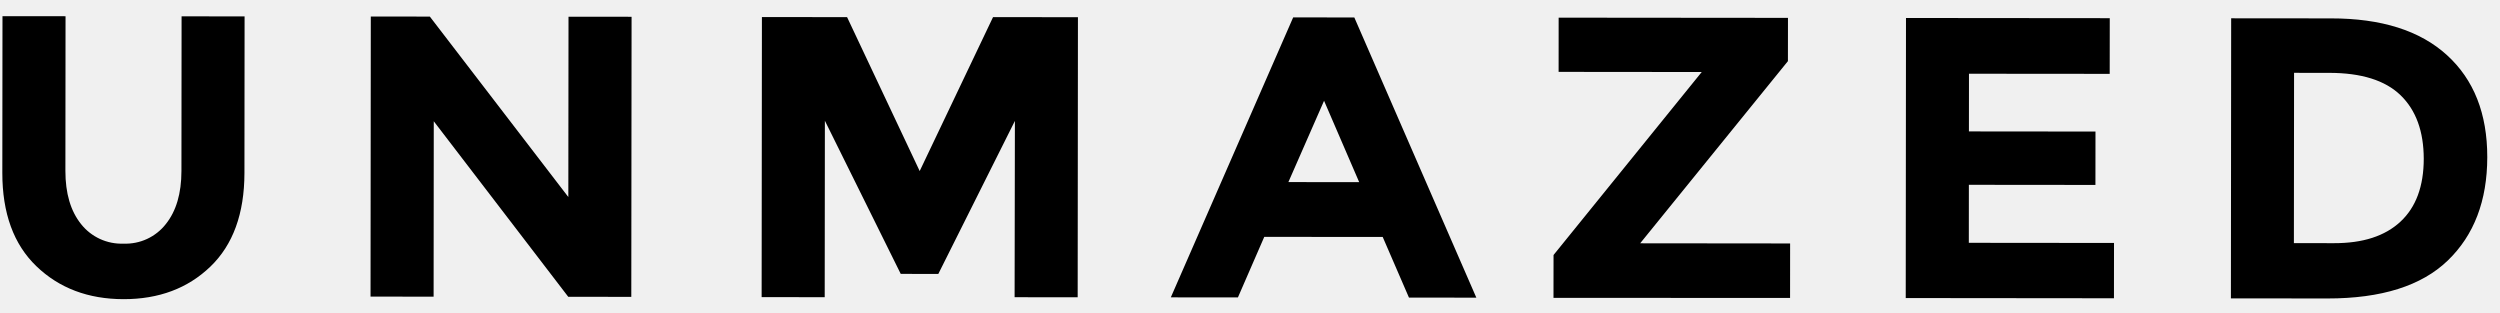
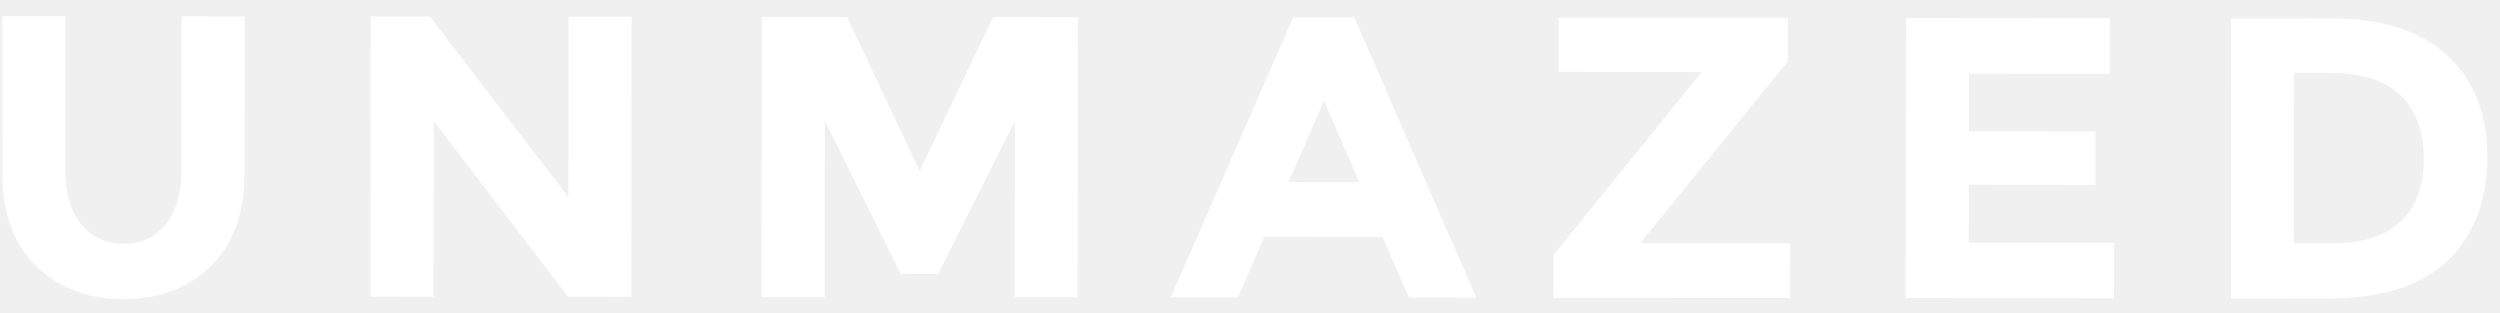
<svg xmlns="http://www.w3.org/2000/svg" width="144" height="18" viewBox="0 0 144 18" fill="none">
-   <path d="M134.434 14.007L132.128 14.004L132.138 4.195L134.164 4.197C136.017 4.198 137.387 4.628 138.273 5.486C139.16 6.345 139.605 7.564 139.608 9.145C139.607 10.73 139.159 11.938 138.266 12.768C137.374 13.599 136.096 14.012 134.434 14.007ZM134.261 1.059L128.515 1.054L128.5 17.186L134.06 17.192C137.166 17.194 139.476 16.466 140.991 15.007C142.506 13.547 143.265 11.562 143.267 9.053C143.269 6.545 142.495 4.585 140.943 3.173C139.391 1.76 137.163 1.056 134.259 1.059L134.261 1.059ZM109.785 1.036L109.77 17.168L121.764 17.18L121.767 13.994L113.404 13.986L113.407 10.645L120.697 10.652L120.7 7.577L113.41 7.57L113.413 4.247L121.519 4.254L121.522 1.047L109.785 1.036ZM103.108 17.162L103.111 14.023L94.474 14.014L102.984 3.522L102.987 1.029L89.778 1.017L89.776 4.14L98.02 4.148L89.484 14.688L89.481 17.156L103.108 17.162ZM78.289 10.492L74.211 10.488L76.266 5.804L78.289 10.492ZM85.037 17.145L78.009 1.006L74.487 1.002L67.439 17.128L71.304 17.132L72.822 13.643L79.644 13.649L81.156 17.141L85.037 17.145ZM58.441 17.12L62.074 17.123L62.089 0.991L57.199 0.986L52.974 9.853L48.792 0.987L43.886 0.982L43.87 17.115L47.503 17.118L47.513 6.954L51.882 15.776L54.047 15.778L58.458 6.965L58.441 17.12ZM32.736 11.349L24.759 0.955L21.358 0.952L21.343 17.084L24.976 17.088L24.985 6.984L32.731 17.095L36.363 17.099L36.379 0.966L32.746 0.963L32.736 11.349ZM3.767 9.843L3.775 0.935L0.143 0.932L0.134 9.955C0.132 12.282 0.786 14.075 2.097 15.335C3.408 16.596 5.08 17.228 7.113 17.232C9.148 17.234 10.817 16.609 12.119 15.356C13.422 14.103 14.075 12.307 14.08 9.968L14.088 0.945L10.459 0.941L10.451 9.849C10.45 11.142 10.149 12.162 9.551 12.907C9.265 13.273 8.895 13.566 8.471 13.763C8.048 13.959 7.583 14.052 7.116 14.034C6.648 14.052 6.183 13.959 5.758 13.764C5.333 13.568 4.961 13.276 4.672 12.911C4.068 12.159 3.766 11.136 3.767 9.843Z" fill="currentColor" />
+   <path d="M134.434 14.007L132.128 14.004L132.138 4.195L134.164 4.197C136.017 4.198 137.387 4.628 138.273 5.486C139.16 6.345 139.605 7.564 139.608 9.145C139.607 10.73 139.159 11.938 138.266 12.768C137.374 13.599 136.096 14.012 134.434 14.007ZM134.261 1.059L128.515 1.054L128.5 17.186L134.06 17.192C137.166 17.194 139.476 16.466 140.991 15.007C142.506 13.547 143.265 11.562 143.267 9.053C143.269 6.545 142.495 4.585 140.943 3.173C139.391 1.76 137.163 1.056 134.259 1.059L134.261 1.059ZM109.785 1.036L109.77 17.168L121.764 17.18L121.767 13.994L113.404 13.986L113.407 10.645L120.697 10.652L120.7 7.577L113.41 7.57L113.413 4.247L121.519 4.254L121.522 1.047L109.785 1.036ZM103.108 17.162L103.111 14.023L94.474 14.014L102.984 3.522L102.987 1.029L89.778 1.017L89.776 4.14L98.02 4.148L89.484 14.688L89.481 17.156L103.108 17.162ZM78.289 10.492L74.211 10.488L76.266 5.804L78.289 10.492ZM85.037 17.145L78.009 1.006L74.487 1.002L67.439 17.128L71.304 17.132L72.822 13.643L79.644 13.649L81.156 17.141L85.037 17.145ZM58.441 17.12L62.074 17.123L62.089 0.991L57.199 0.986L52.974 9.853L48.792 0.987L43.886 0.982L43.87 17.115L47.503 17.118L47.513 6.954L51.882 15.776L54.047 15.778L58.458 6.965L58.441 17.12ZM32.736 11.349L24.759 0.955L21.358 0.952L21.343 17.084L24.976 17.088L24.985 6.984L32.731 17.095L36.363 17.099L36.379 0.966L32.746 0.963L32.736 11.349ZM3.767 9.843L3.775 0.935L0.143 0.932L0.134 9.955C0.132 12.282 0.786 14.075 2.097 15.335C3.408 16.596 5.08 17.228 7.113 17.232C9.148 17.234 10.817 16.609 12.119 15.356C13.422 14.103 14.075 12.307 14.08 9.968L14.088 0.945L10.459 0.941L10.451 9.849C10.45 11.142 10.149 12.162 9.551 12.907C9.265 13.273 8.895 13.566 8.471 13.763C8.048 13.959 7.583 14.052 7.116 14.034C6.648 14.052 6.183 13.959 5.758 13.764C5.333 13.568 4.961 13.276 4.672 12.911C4.068 12.159 3.766 11.136 3.767 9.843Z" fill="white" />
</svg>
